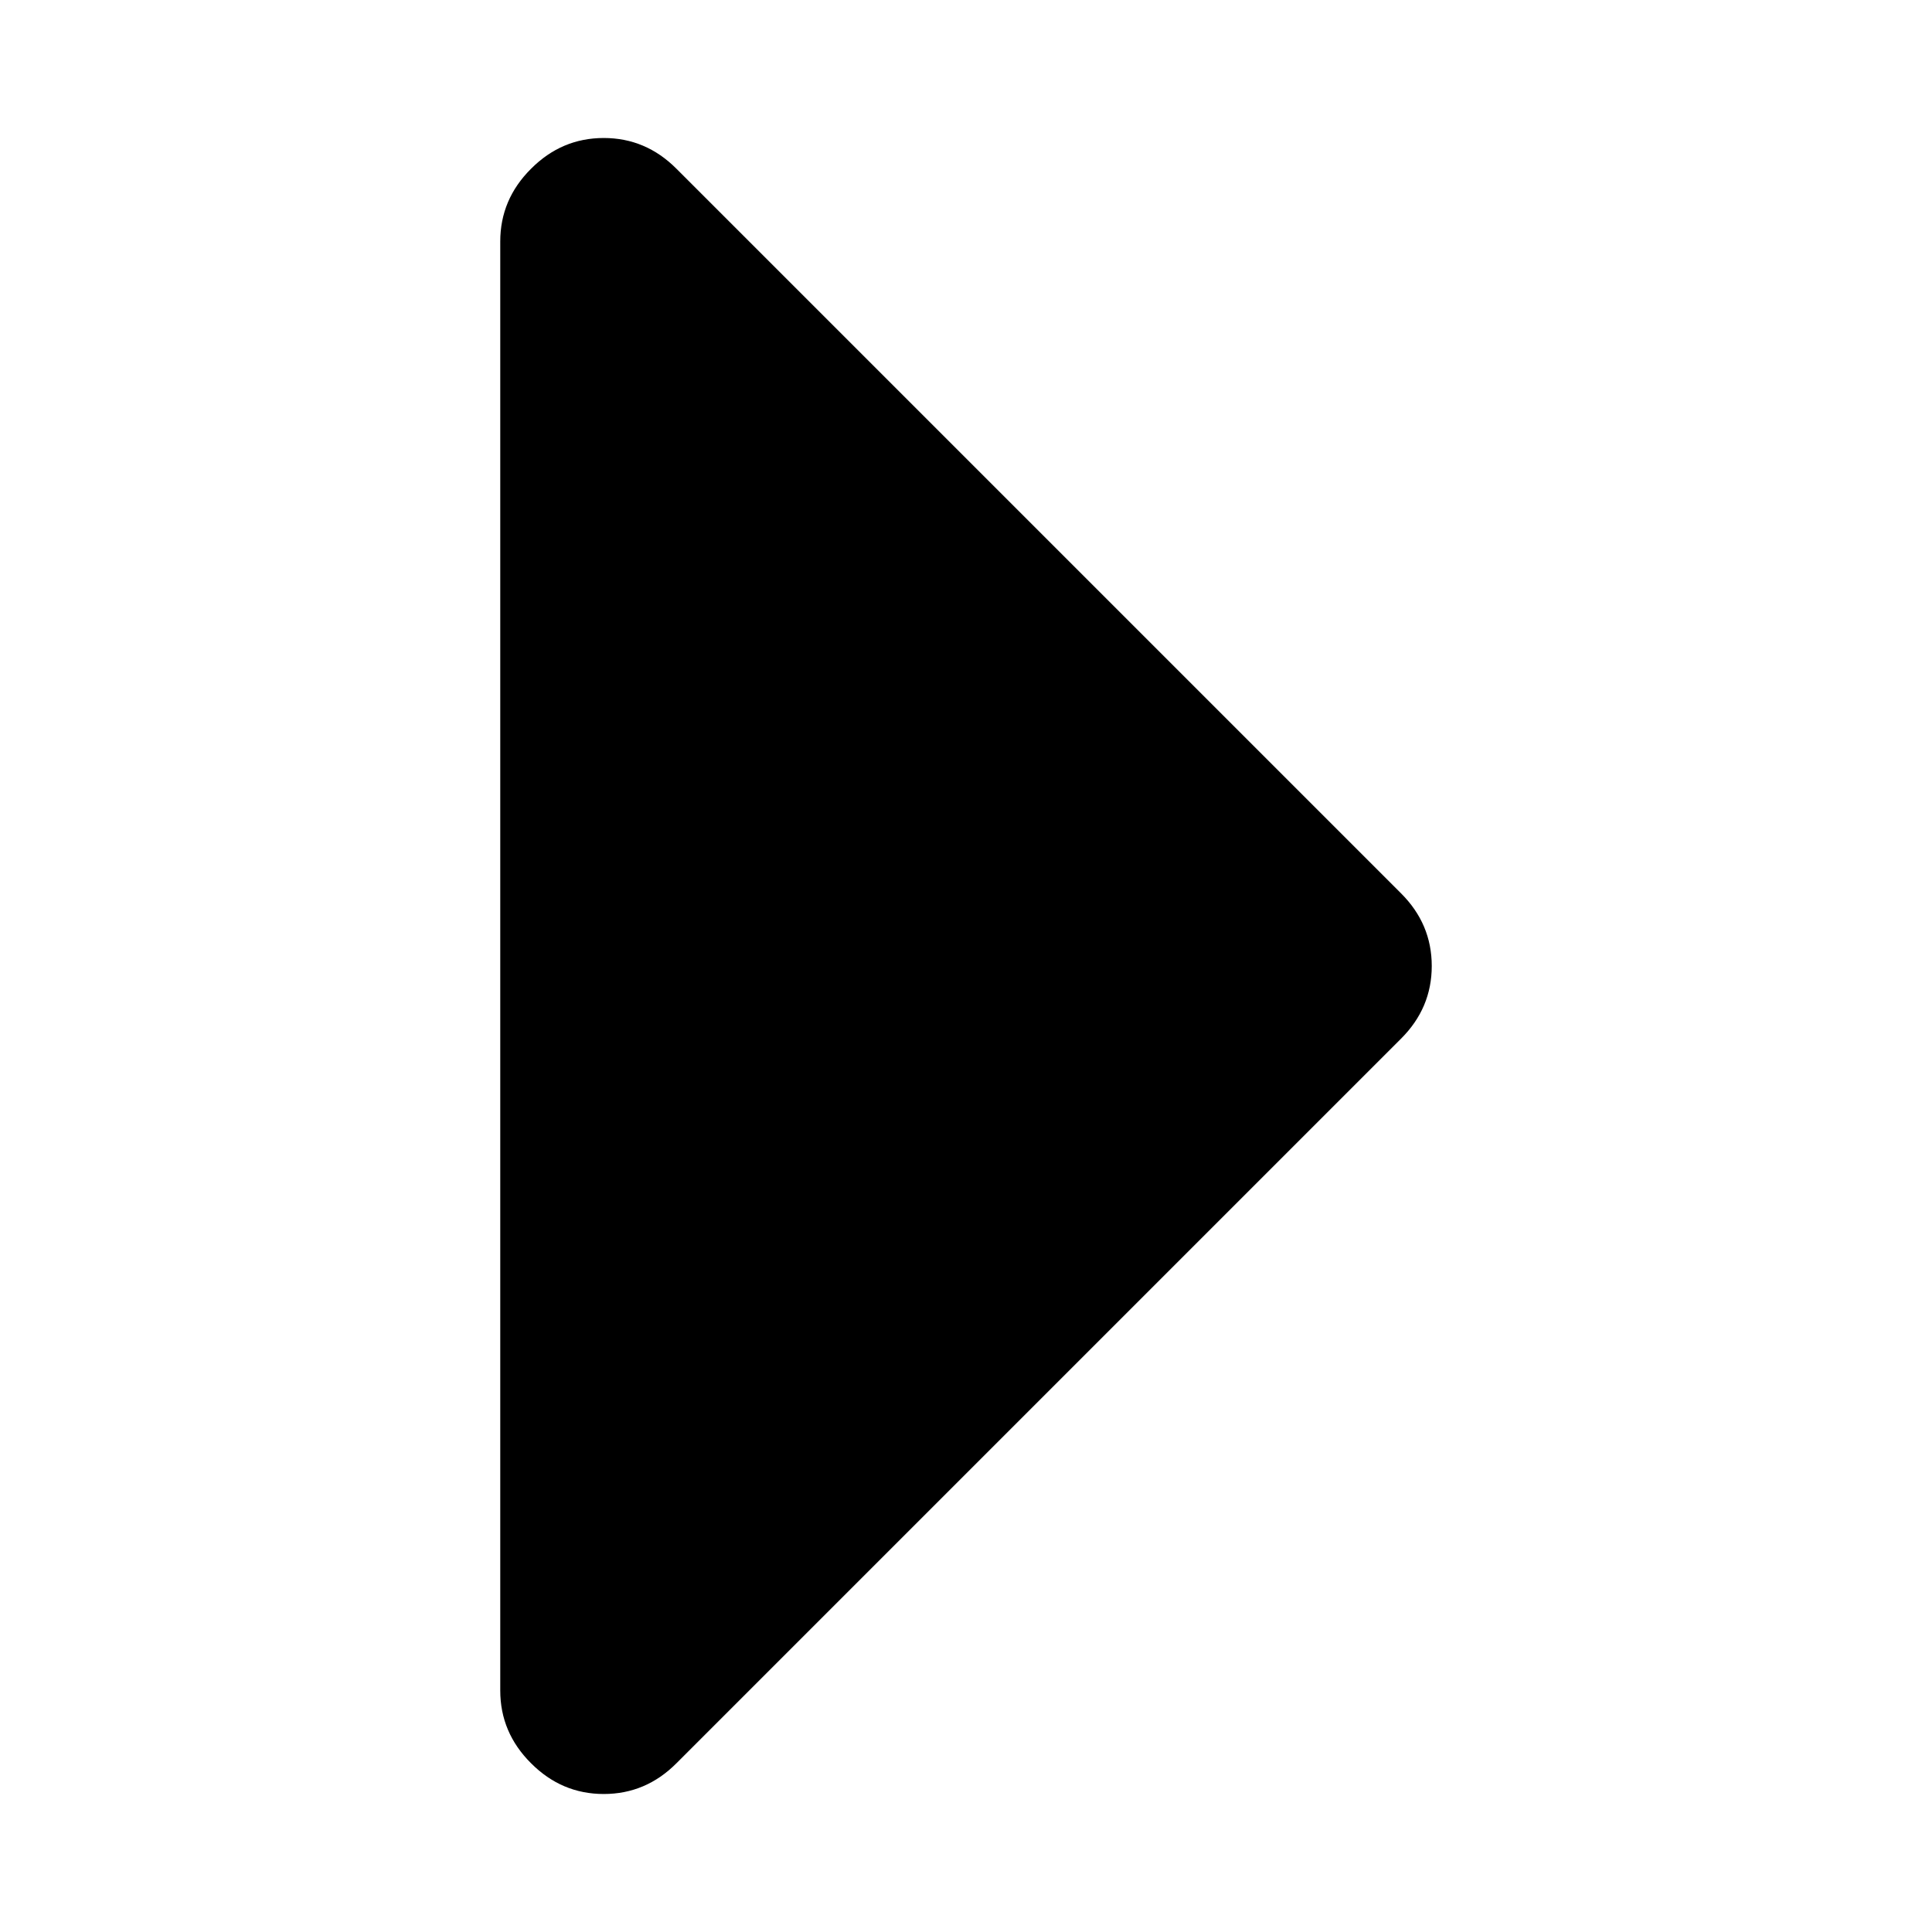
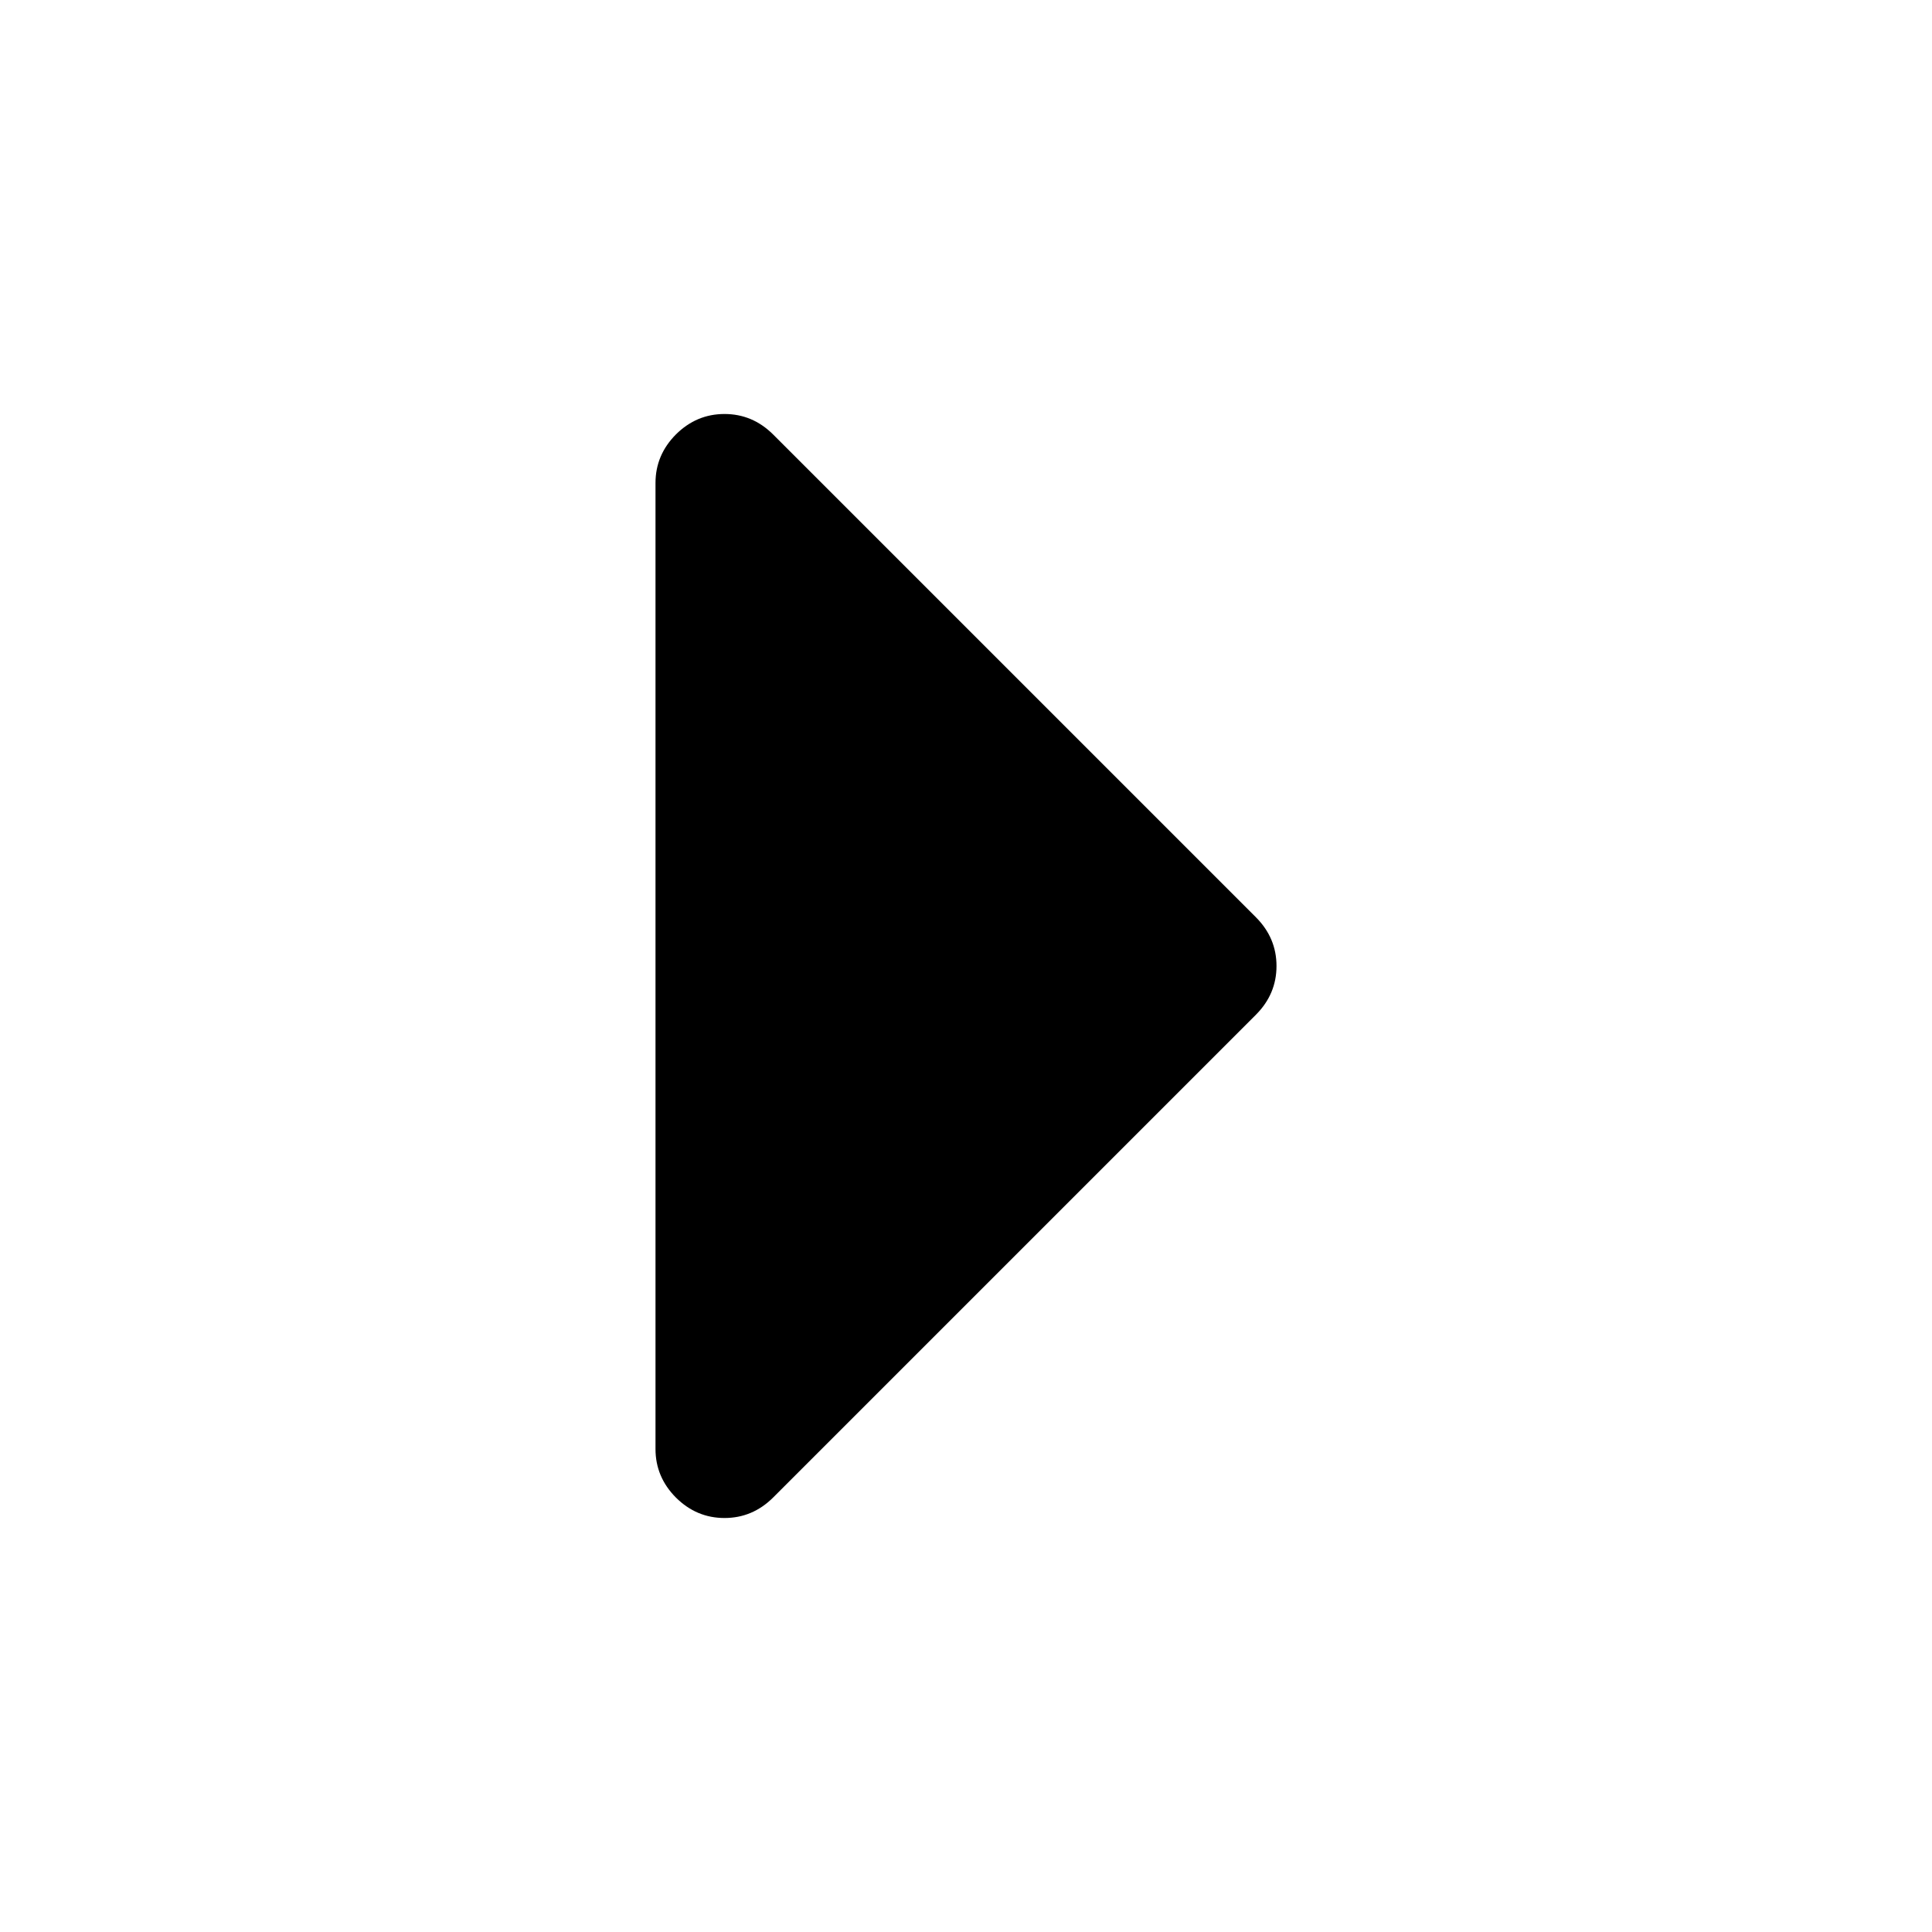
<svg xmlns="http://www.w3.org/2000/svg" id="libre-caret-right" viewBox="0 0 14 14">
-   <path d="m 4.375,1 q 0.305,0 0.527,0.223 l 5.25,5.25 Q 10.375,6.695 10.375,7 q 0,0.305 -0.223,0.527 l -5.25,5.25 Q 4.68,13 4.375,13 4.07,13 3.848,12.777 3.625,12.555 3.625,12.25 l 0,-10.5 Q 3.625,1.445 3.848,1.223 4.07,1 4.375,1 Z" />
+   <path d="m 5.25,3 q 0.203,0 0.352,0.148 l 3.5,3.5 Q 9.25,6.797 9.25,7 q 0,0.203 -0.148,0.352 l -3.5,3.5 Q 5.453,11 5.25,11 5.047,11 4.898,10.852 4.75,10.703 4.75,10.5 l 0,-7 Q 4.75,3.297 4.898,3.148 5.047,3 5.25,3 Z" />
</svg>
